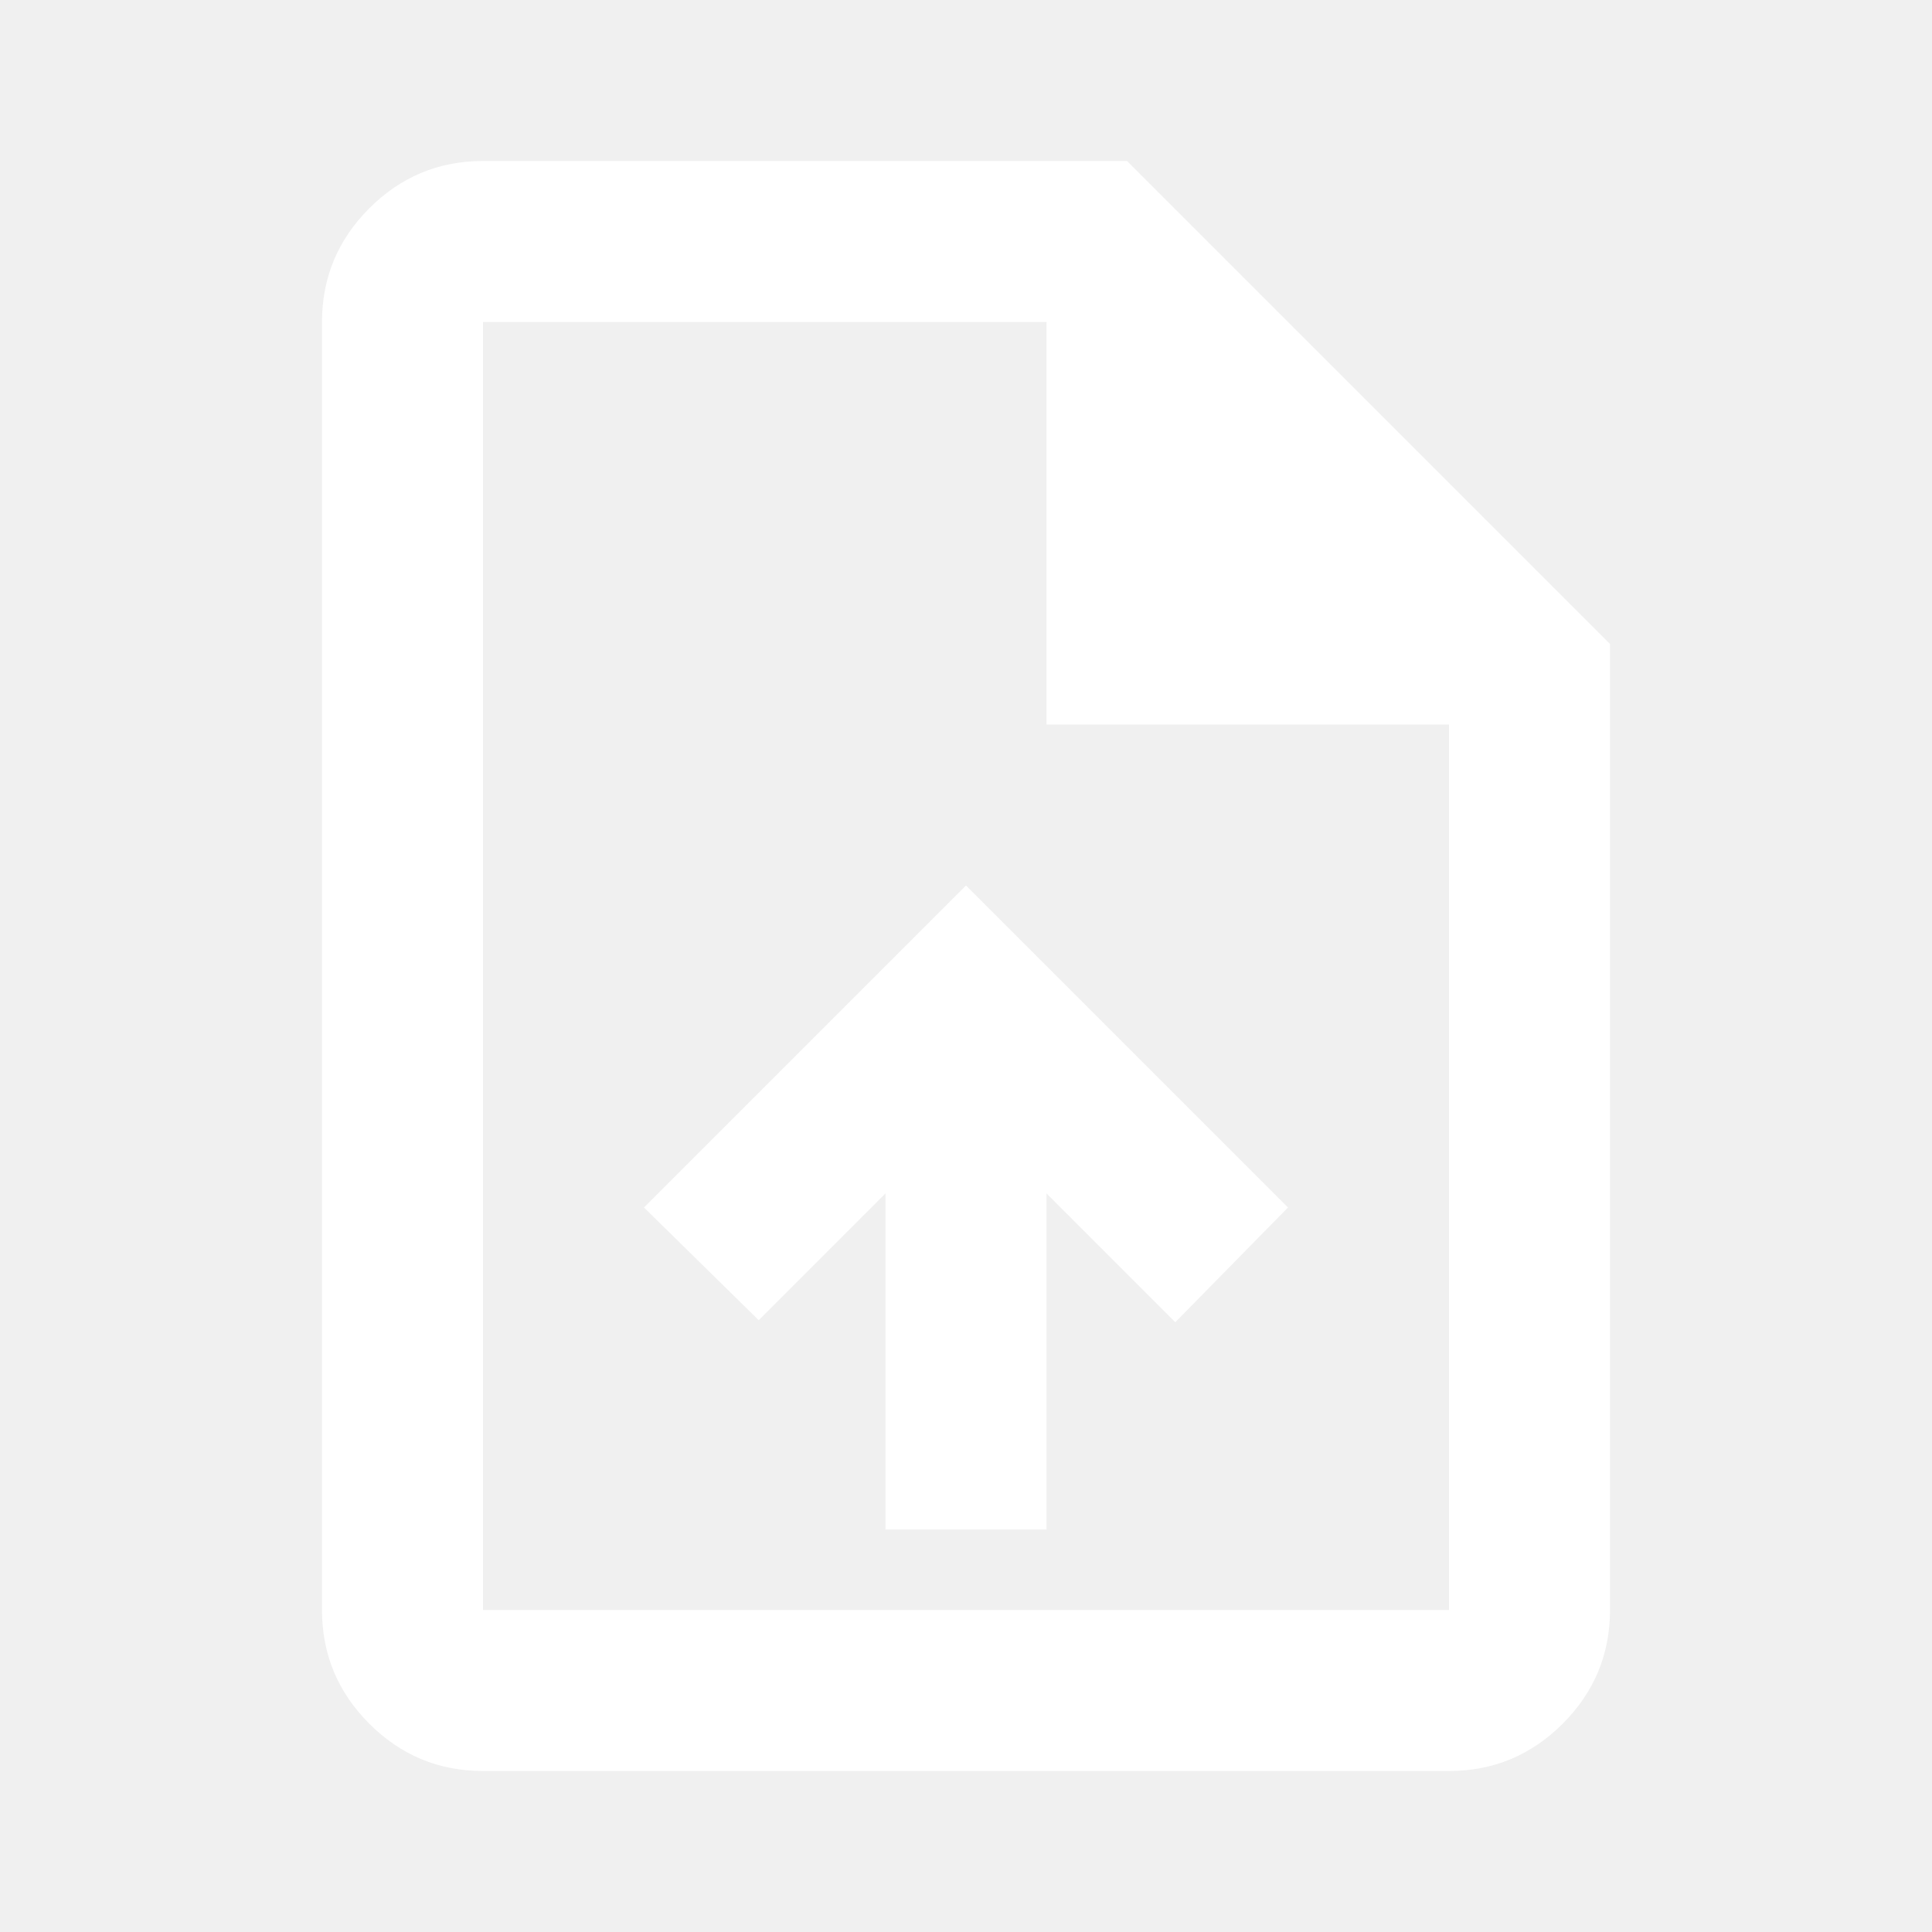
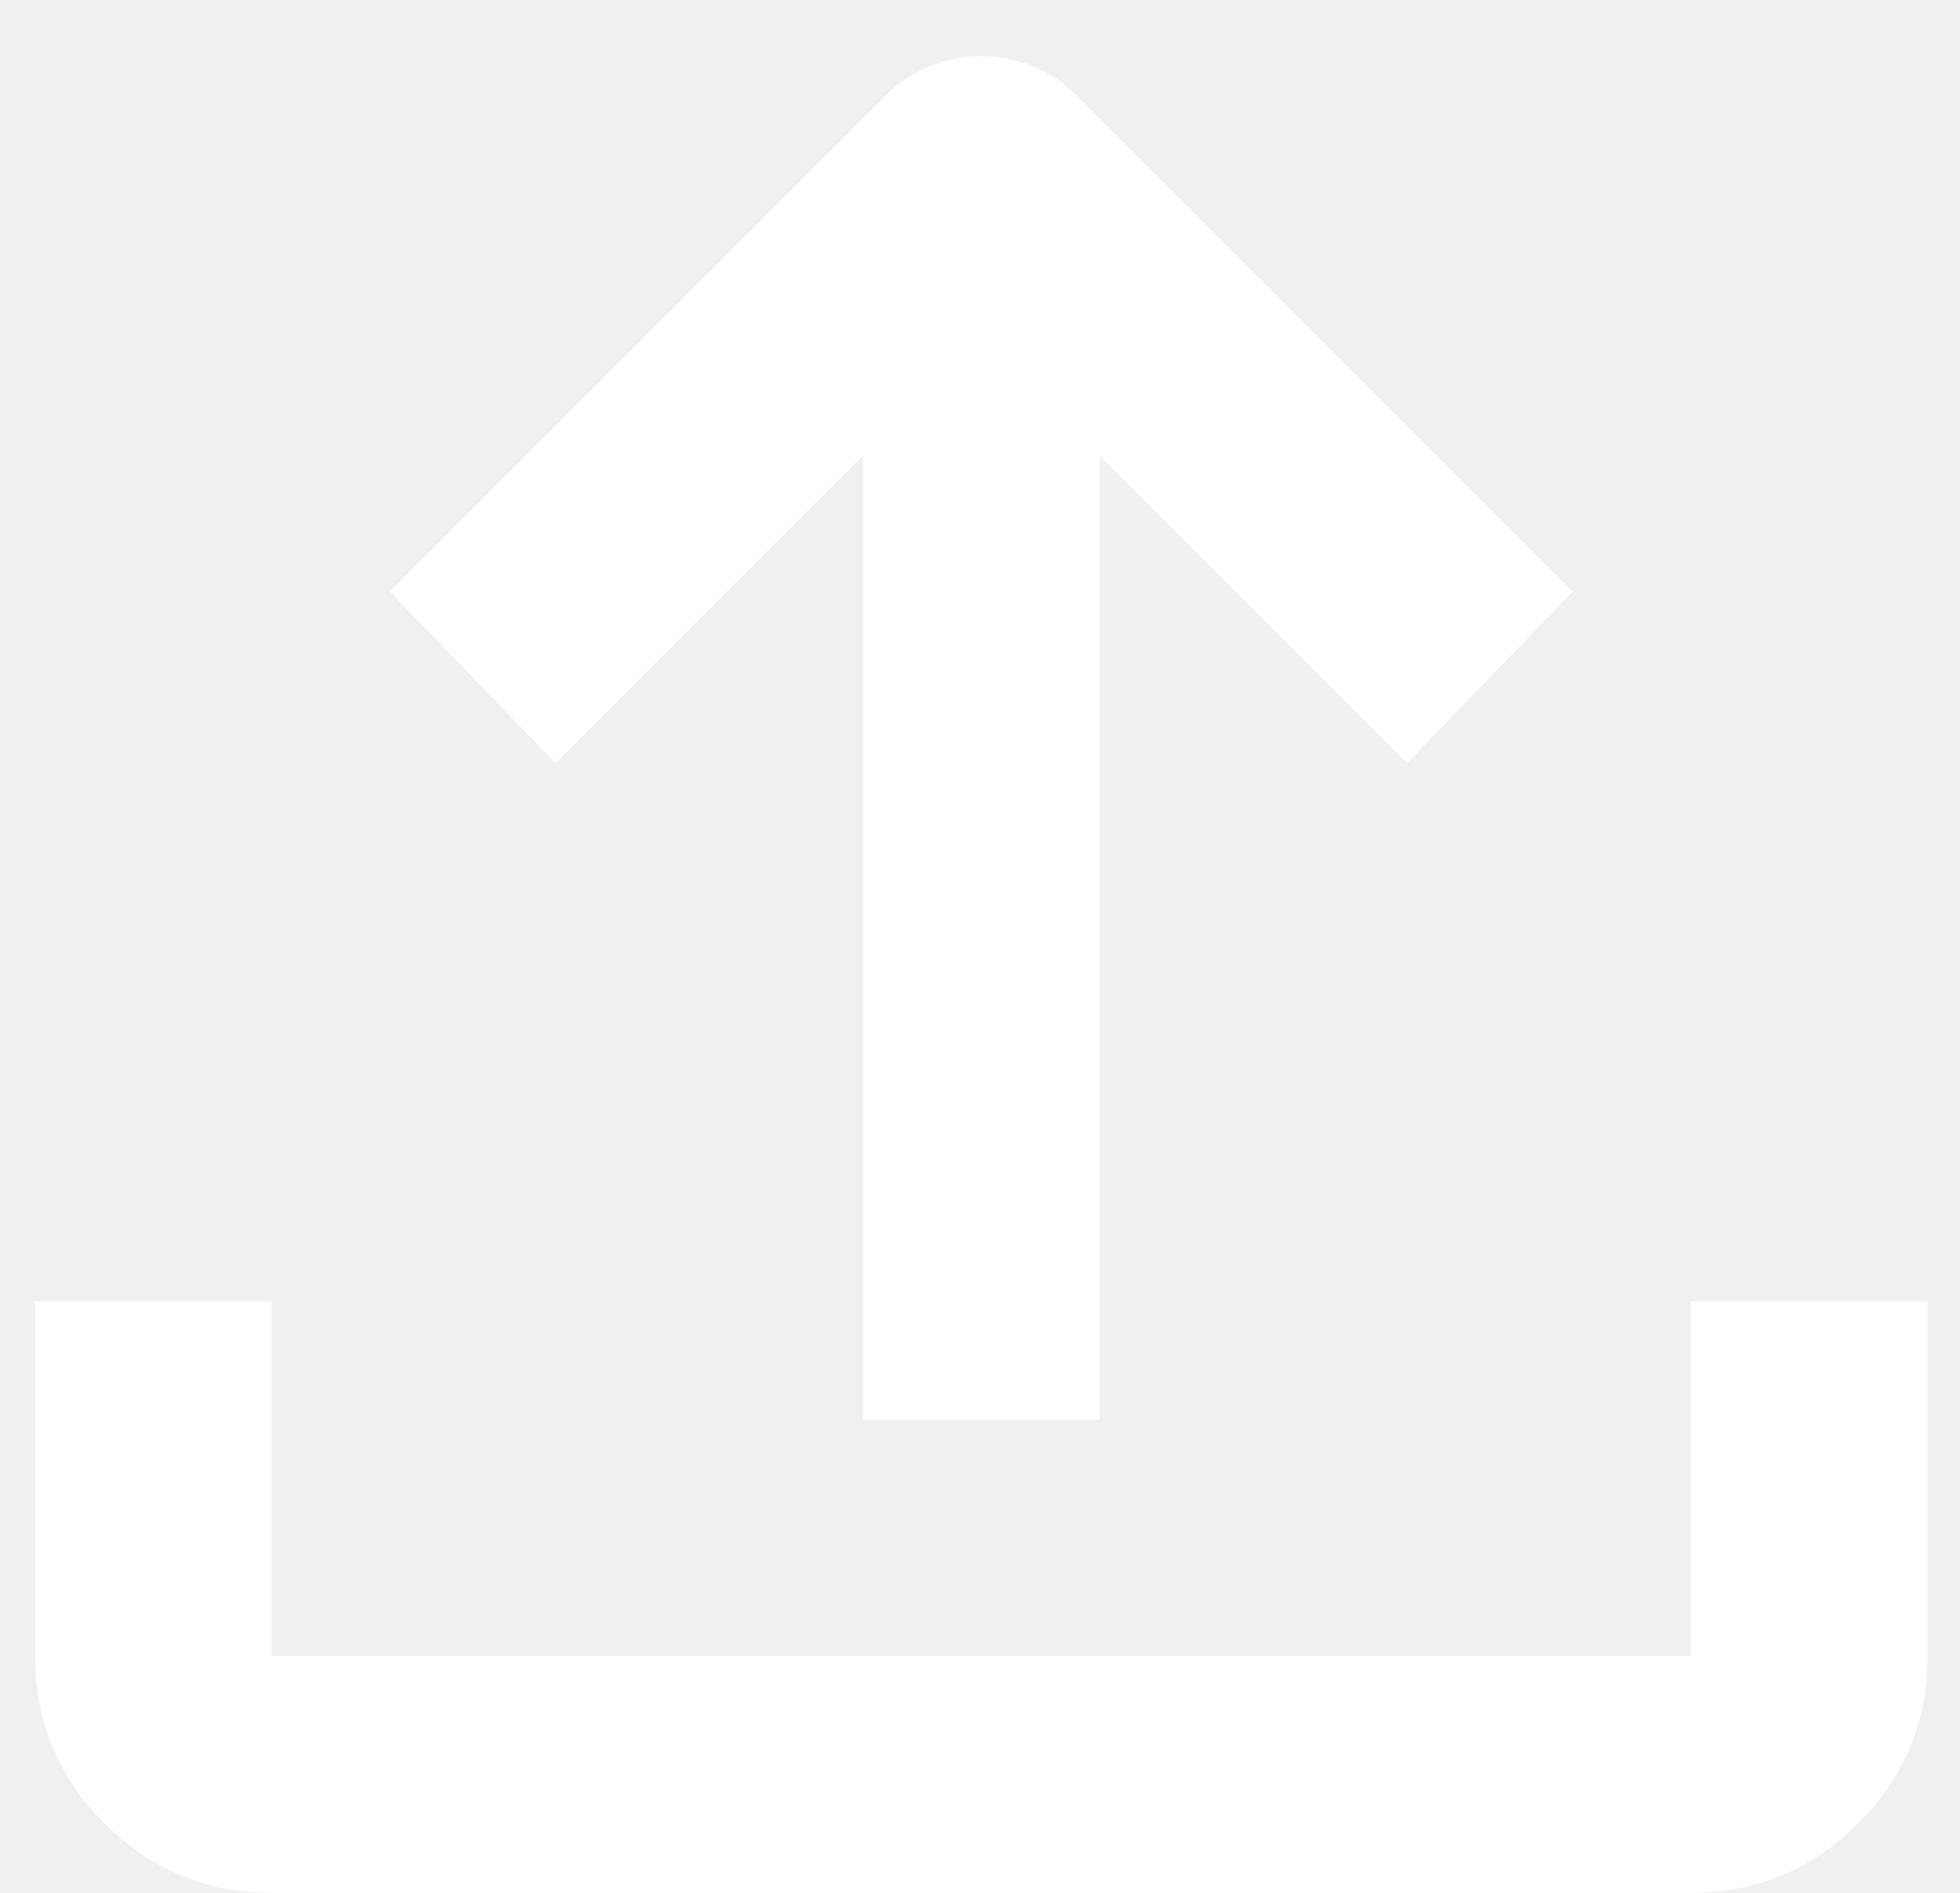
- <svg xmlns="http://www.w3.org/2000/svg" height="24" viewBox="0 -960 960 960" width="24" version="1.1" id="svg1">
-   <defs id="defs1" />
-   <path d="M440-200h80v-167l64 64 56-57-160-160-160 160 57 56 63-63v167ZM240-80q-33 0-56.5-23.5T160-160v-640q0-33 23.5-56.5T240-880h320l240 240v480q0 33-23.5 56.5T720-80H240Zm280-520v-200H240v640h480v-440H520ZM240-800v200-200 640-640Z" id="path1" style="fill:#ffffff" />
+ <svg xmlns="http://www.w3.org/2000/svg" width="29" height="28" viewBox="0 0 29 28" fill="none">
+   <path d="M12.416 6.384L8.226 10.574L6.471 8.756L13.459 1.768C14.045 1.182 14.995 1.182 15.58 1.768L22.569 8.756L20.813 10.574L16.623 6.384L15.77 5.53V6.737V20.5H13.27V6.737V5.53L12.416 6.384ZM25.52 24.5V19.75H28.02V24.5C28.02 25.329 27.73 26.026 27.138 26.618C26.546 27.211 25.849 27.5 25.02 27.5H4.02C3.191 27.5 2.494 27.211 1.901 26.618C1.309 26.026 1.02 25.329 1.02 24.5V19.75H3.52V24.5V25H4.02H25.02H25.52V24.5Z" fill="white" stroke="white" />
</svg>
